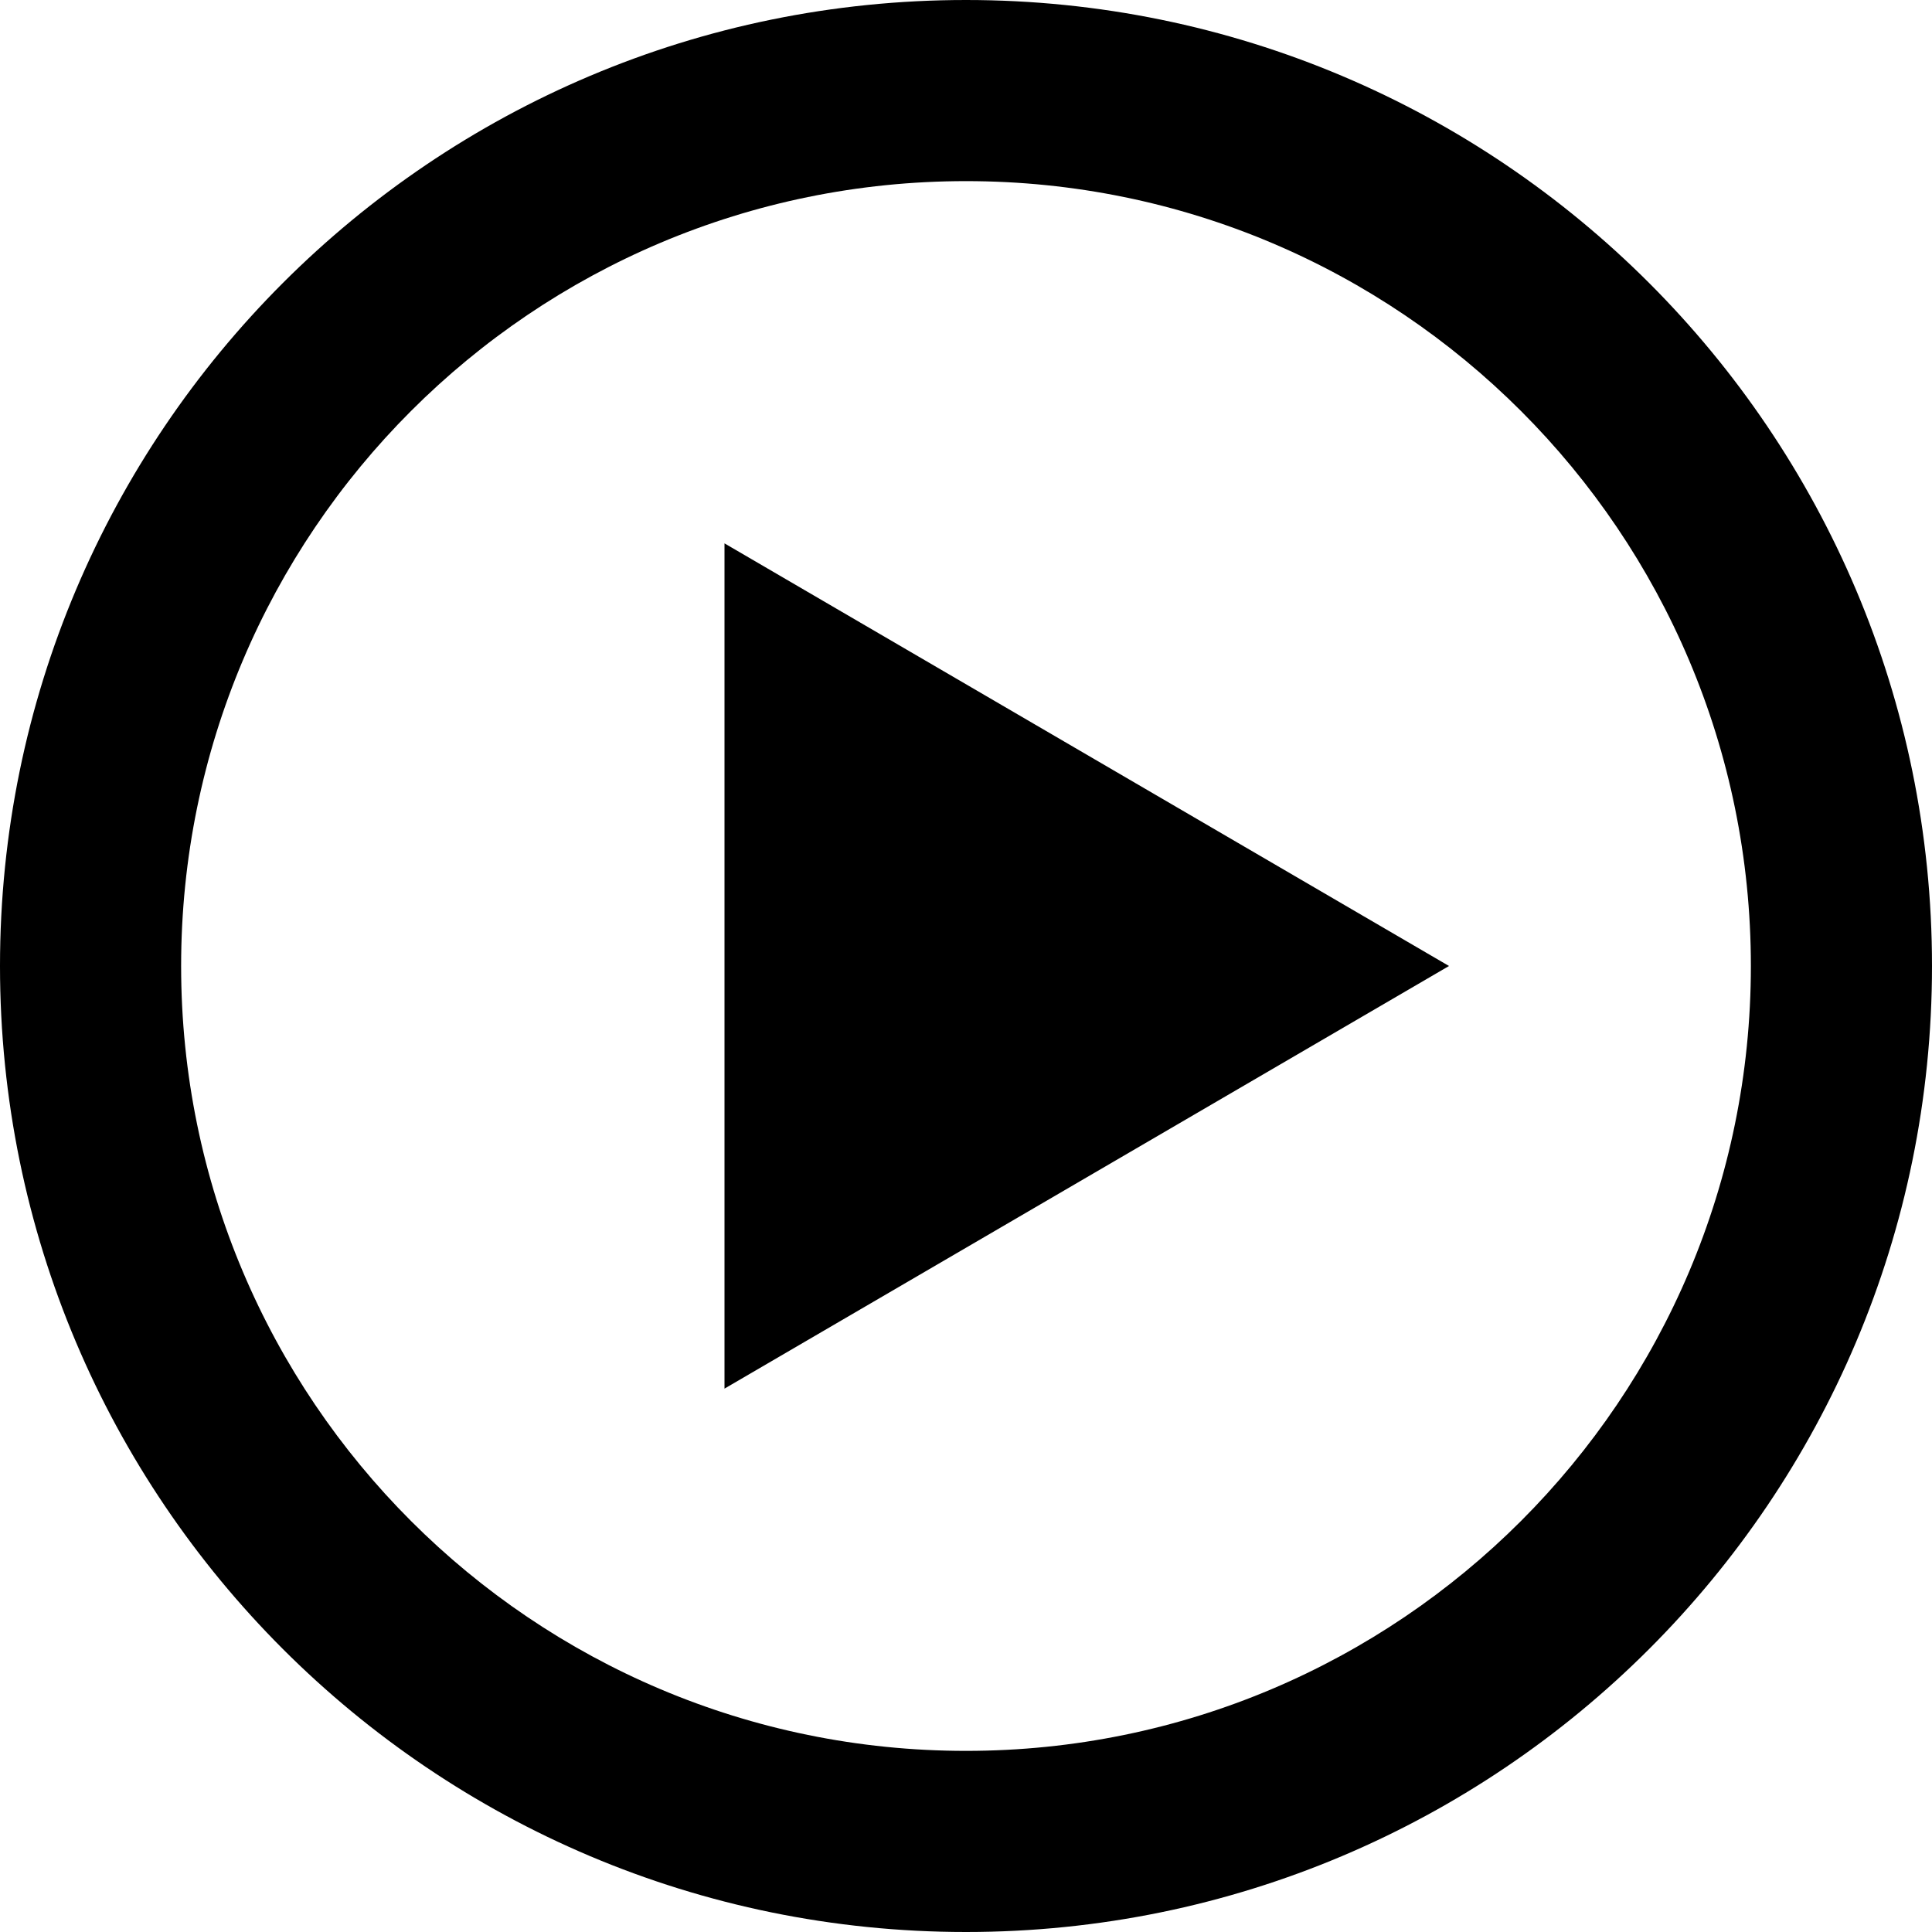
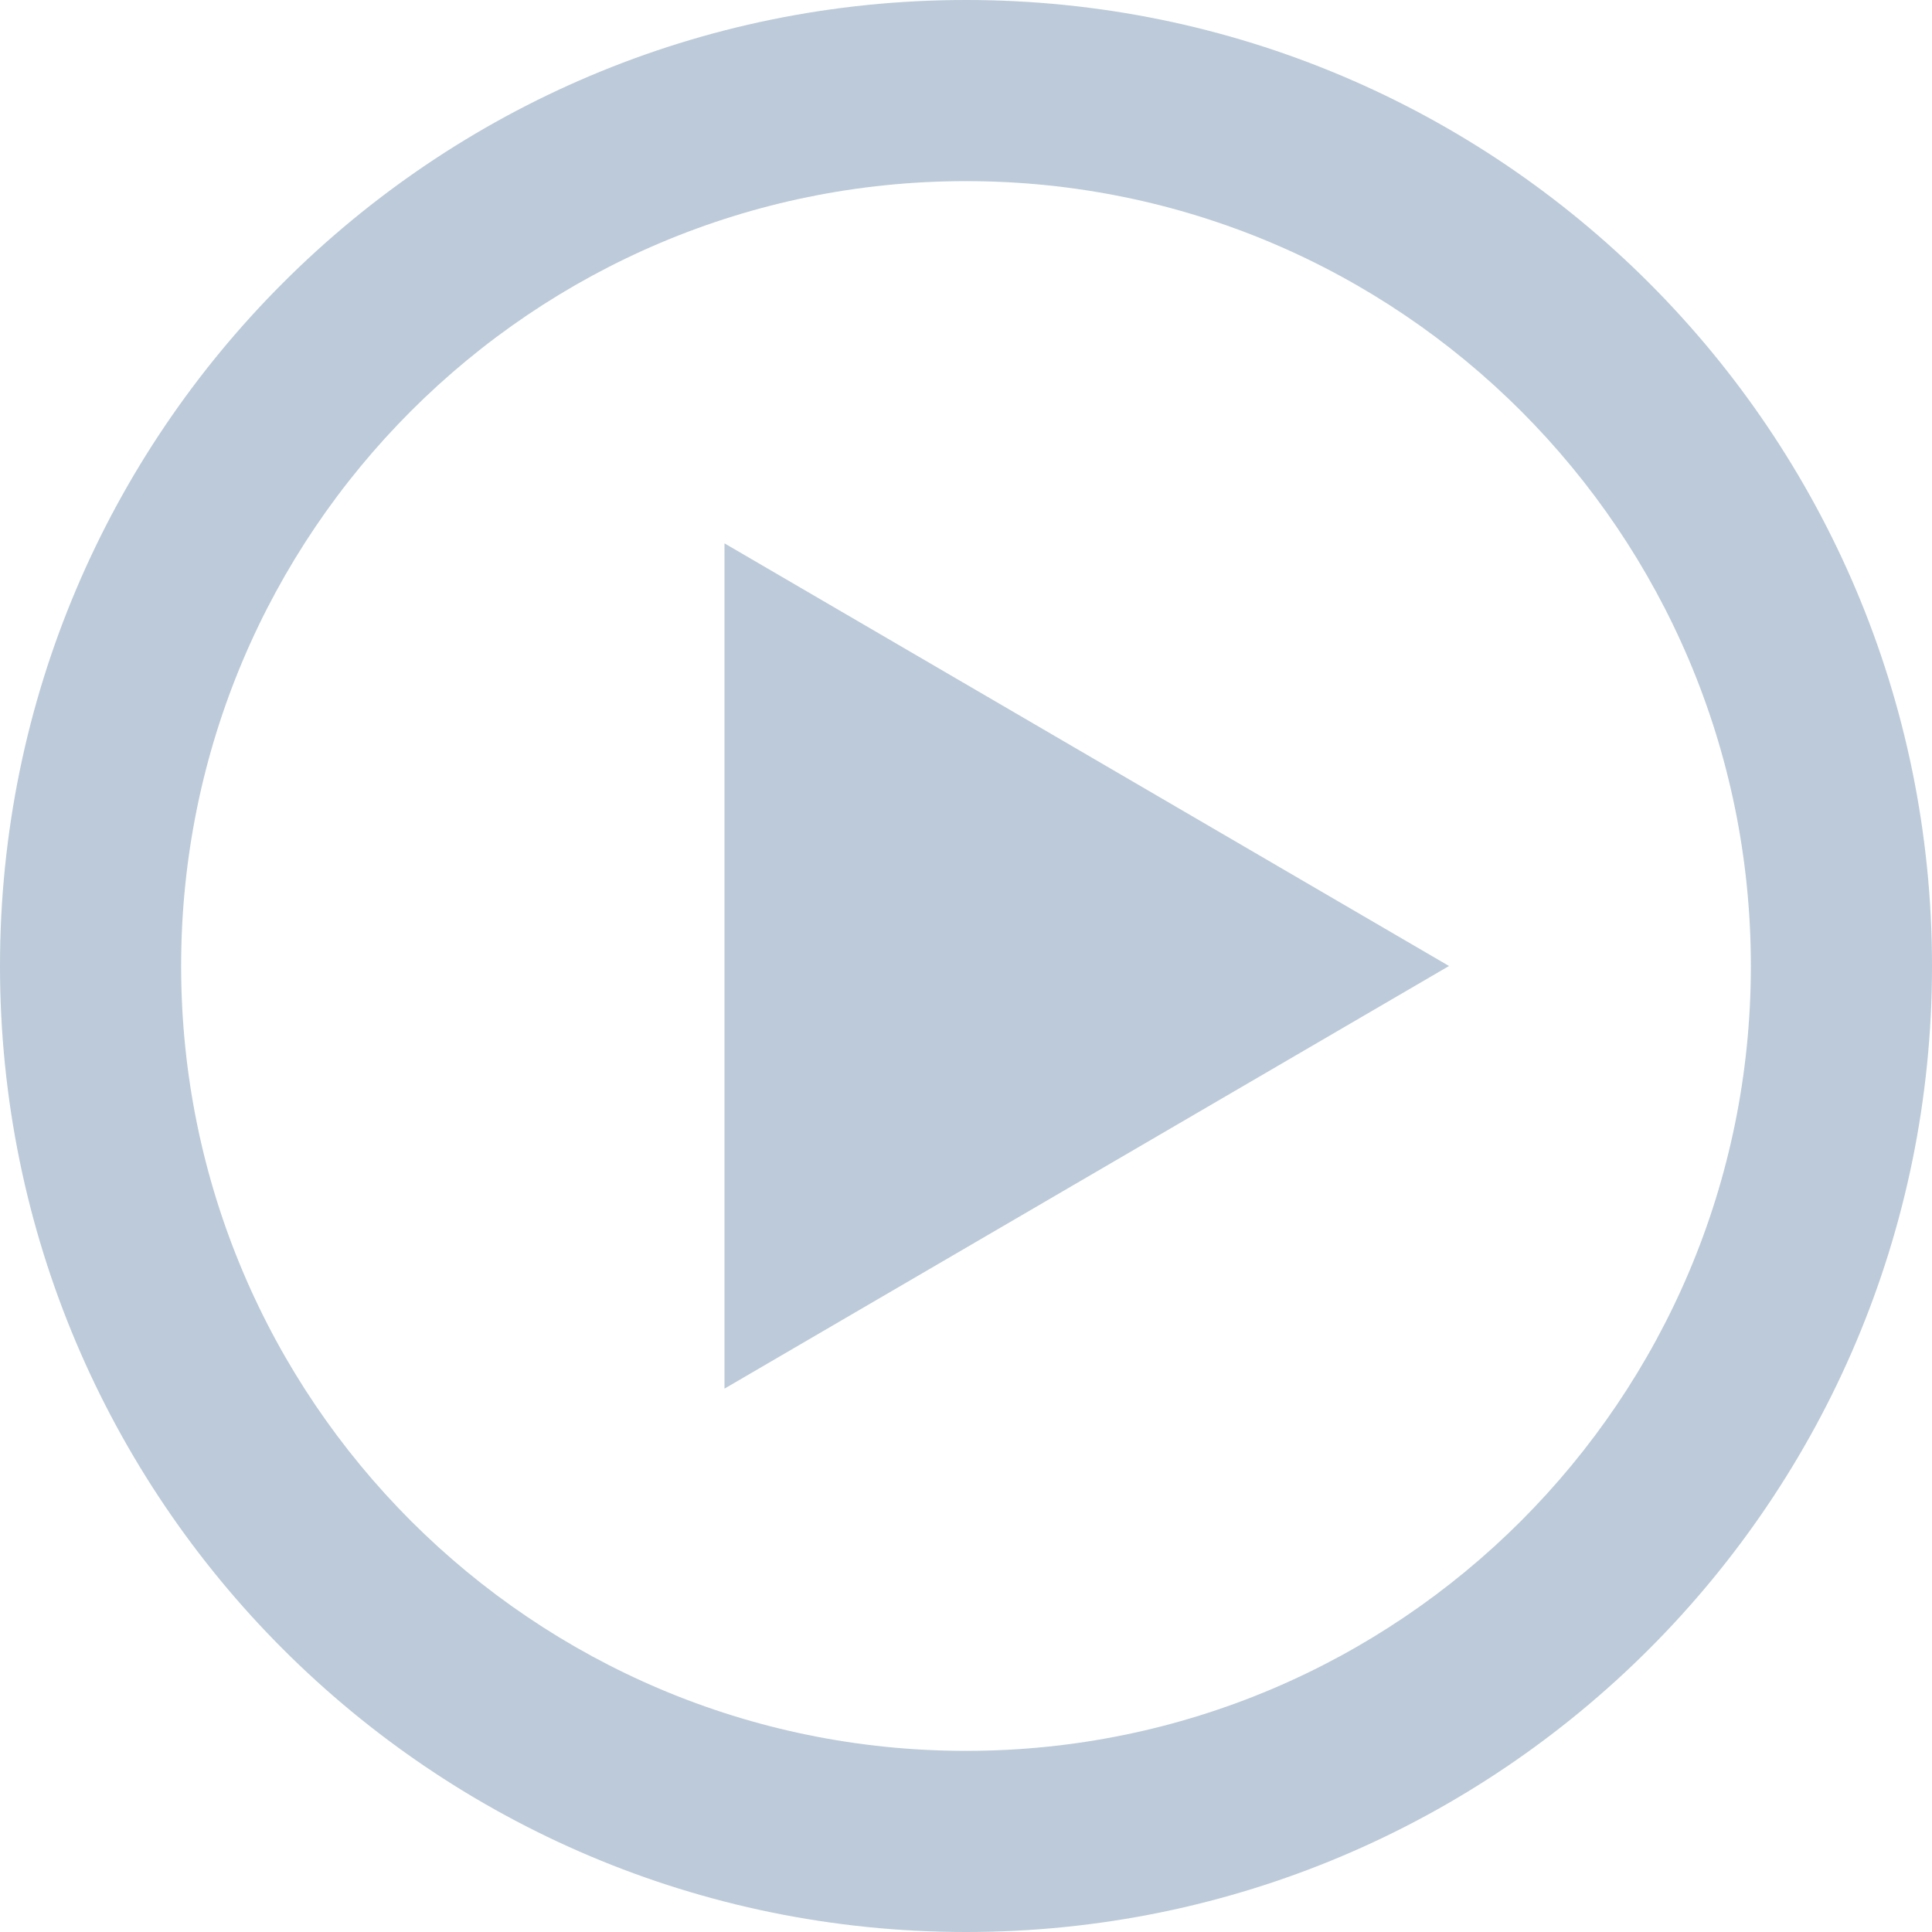
- <svg xmlns="http://www.w3.org/2000/svg" id="icon-play2" viewBox="0 0 32 32">
+ <svg xmlns="http://www.w3.org/2000/svg" id="icon-play2" viewBox="0 0 32 32" style="fill: #bccad9">
  <path d="M16 0c-8.837 0-16 7.163-16 16s7.163 16 16 16 16-7.163 16-16-7.163-16-16-16zM16 29c-7.18 0-13-5.82-13-13s5.82-13 13-13 13 5.82 13 13-5.82 13-13 13zM12 9l12 7-12 7z" />
</svg>
